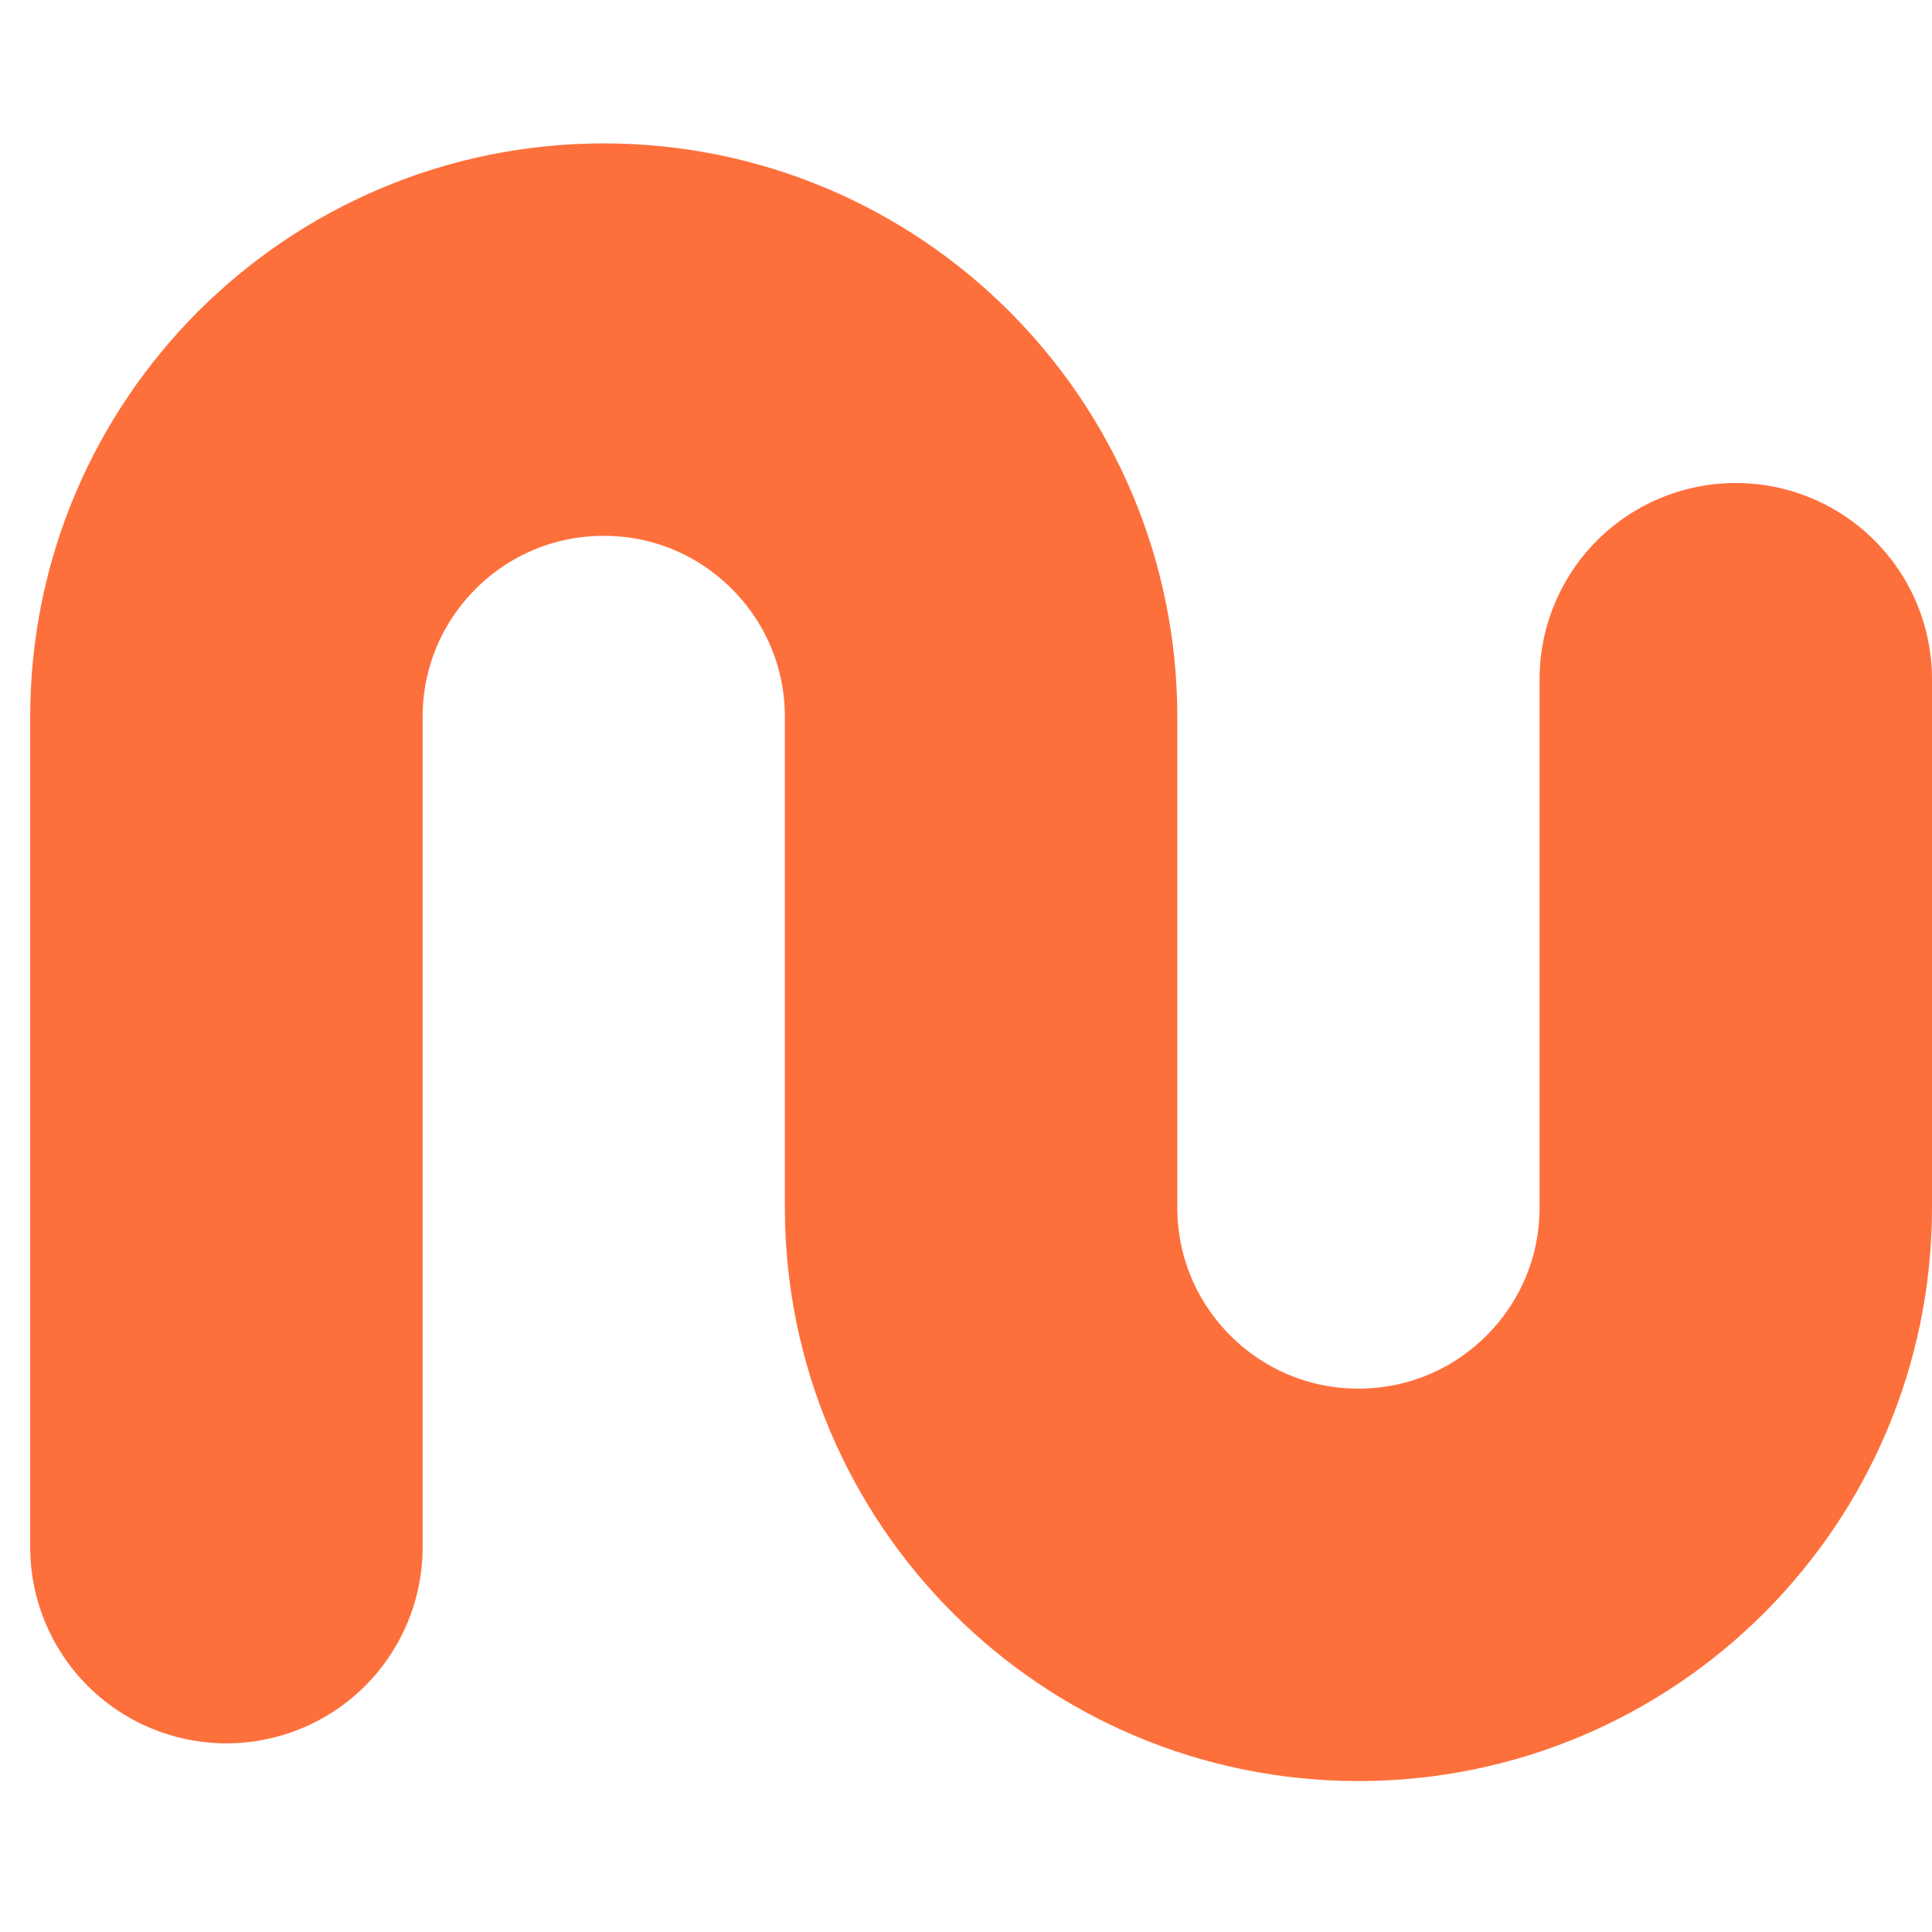
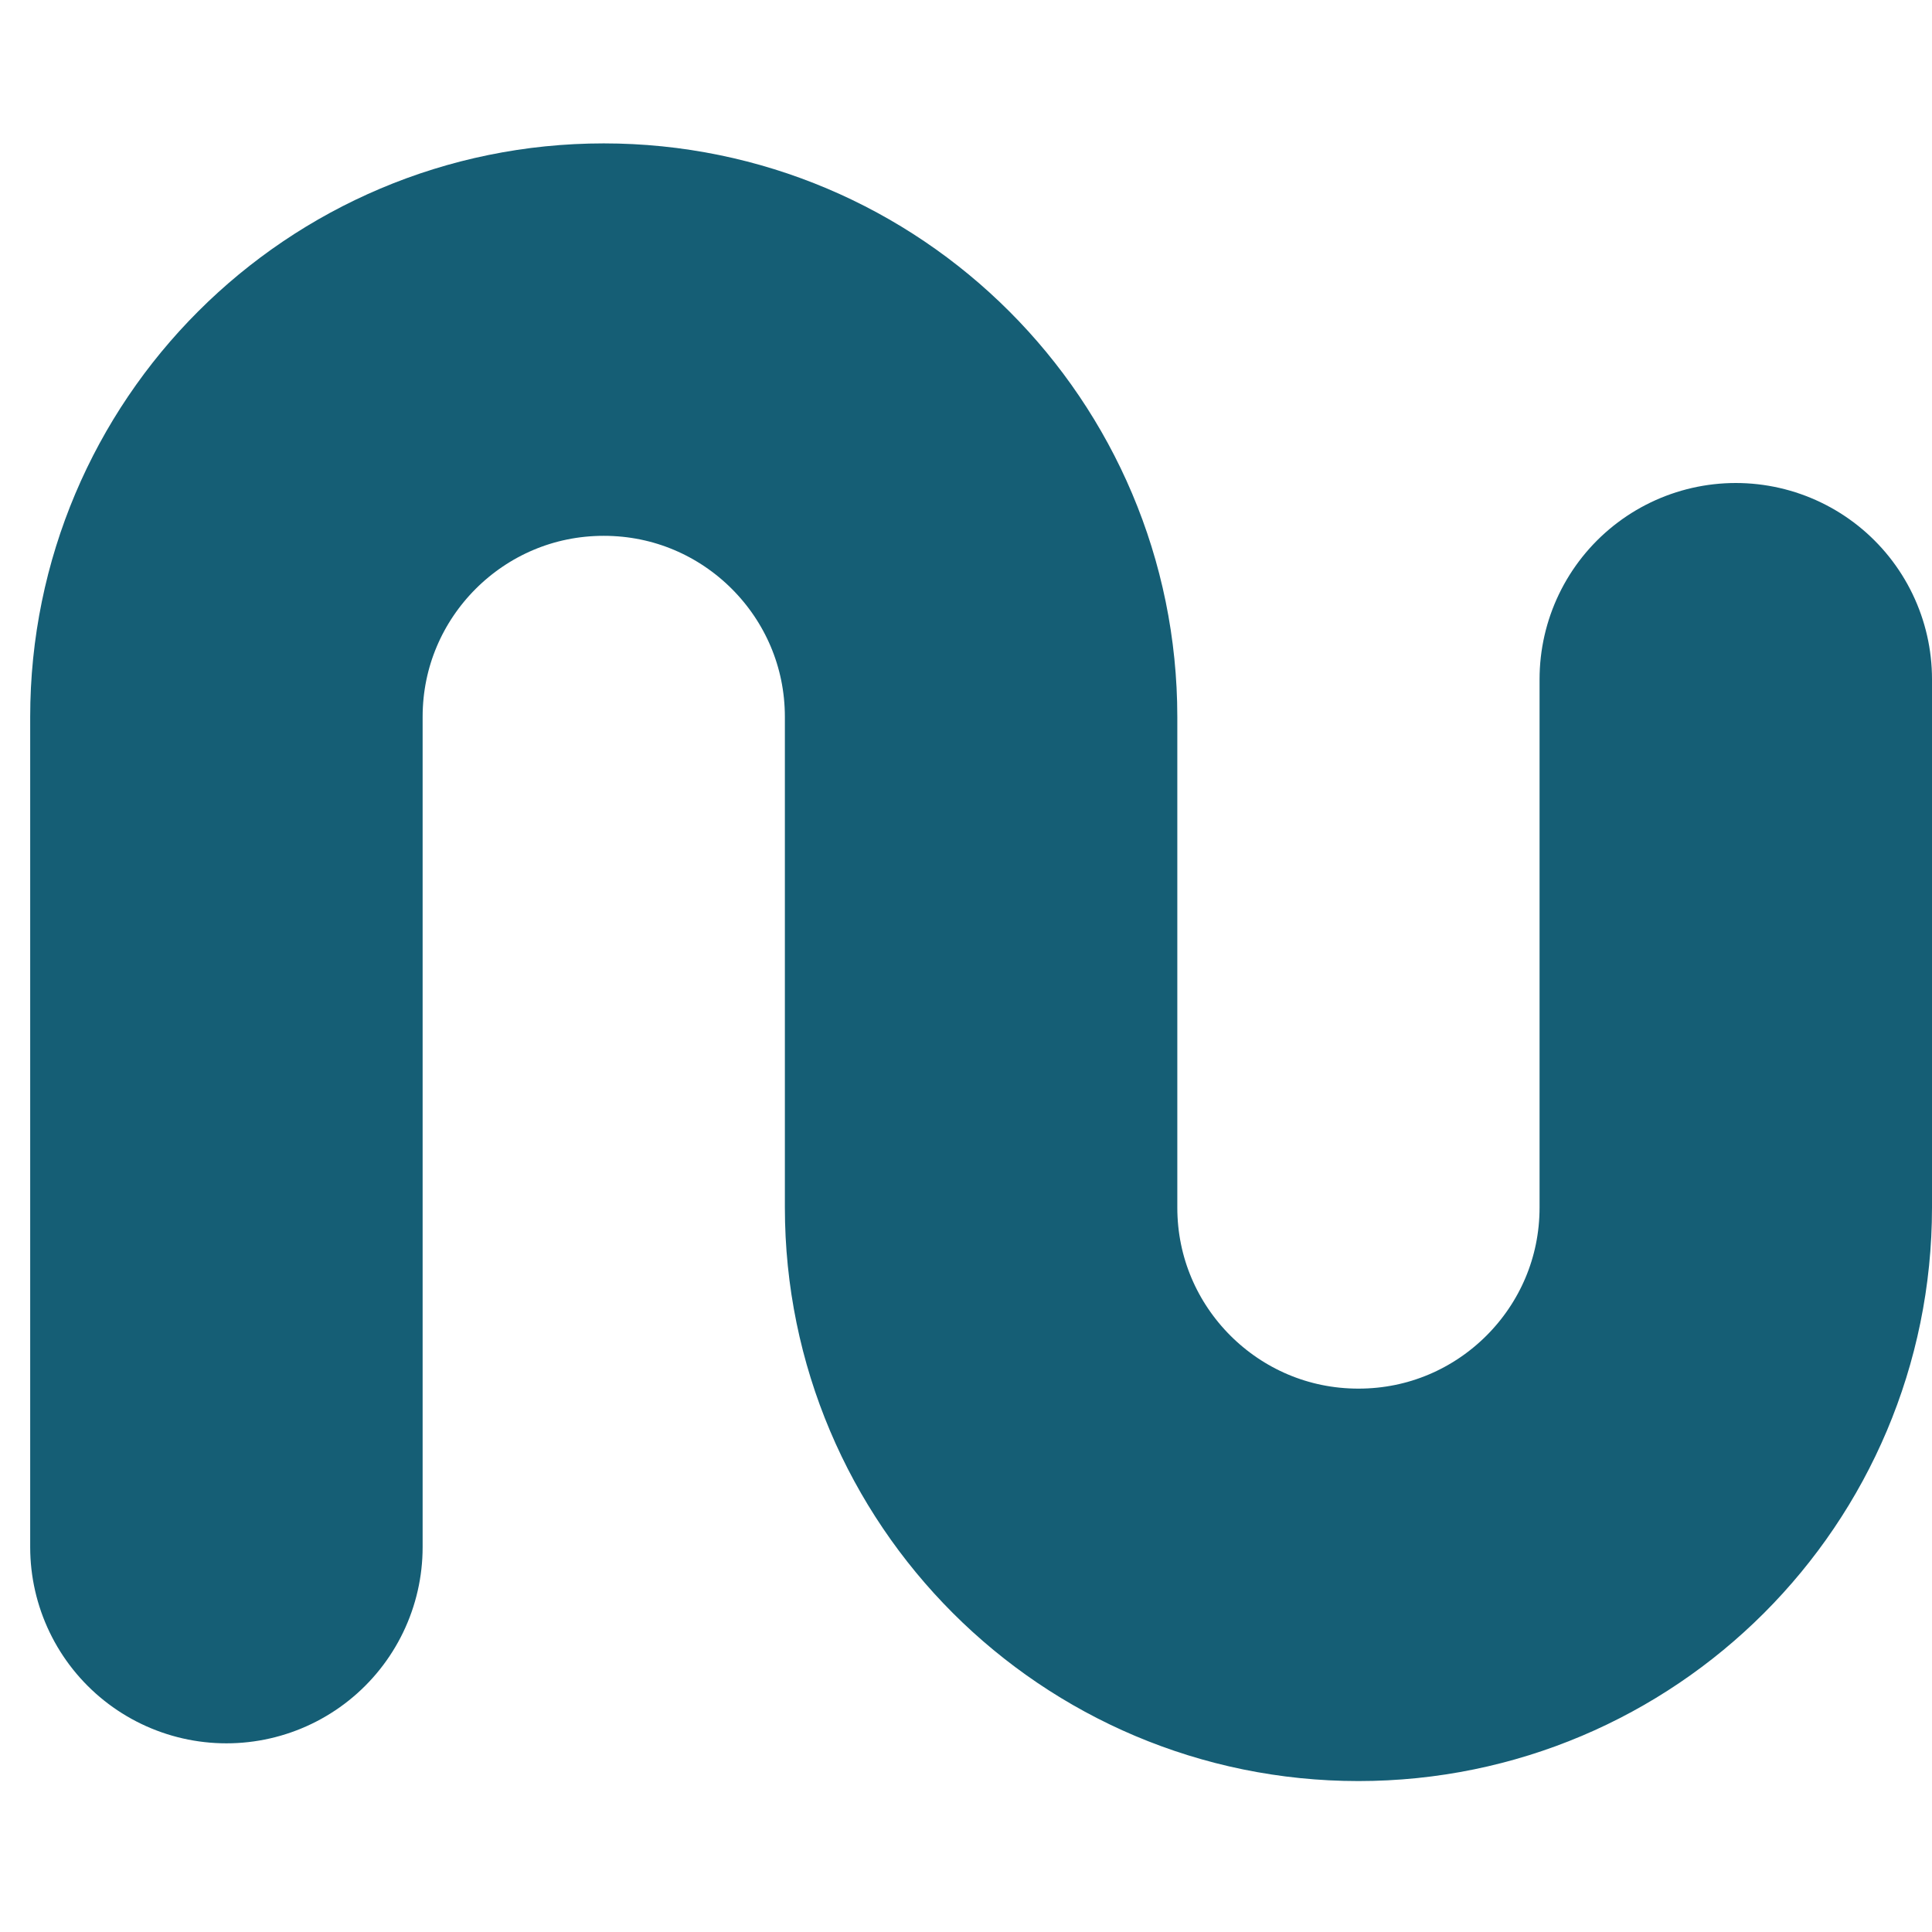
- <svg xmlns="http://www.w3.org/2000/svg" viewBox="0 0 256 256" fill="none" stroke="#FD703C" stroke-width="52" stroke-linecap="round" stroke-linejoin="round">
+ <svg xmlns="http://www.w3.org/2000/svg" viewBox="0 0 256 256" fill="none" stroke="#155E75" stroke-width="52" stroke-linecap="round" stroke-linejoin="round">
+   <style>@media (prefers-color-scheme:dark){path{stroke:#63CBE4}}</style>
  <path d="M30 205V95a50 50 0 0 1 100 0v65a50 50 0 0 0 100 0V90" />
</svg>
